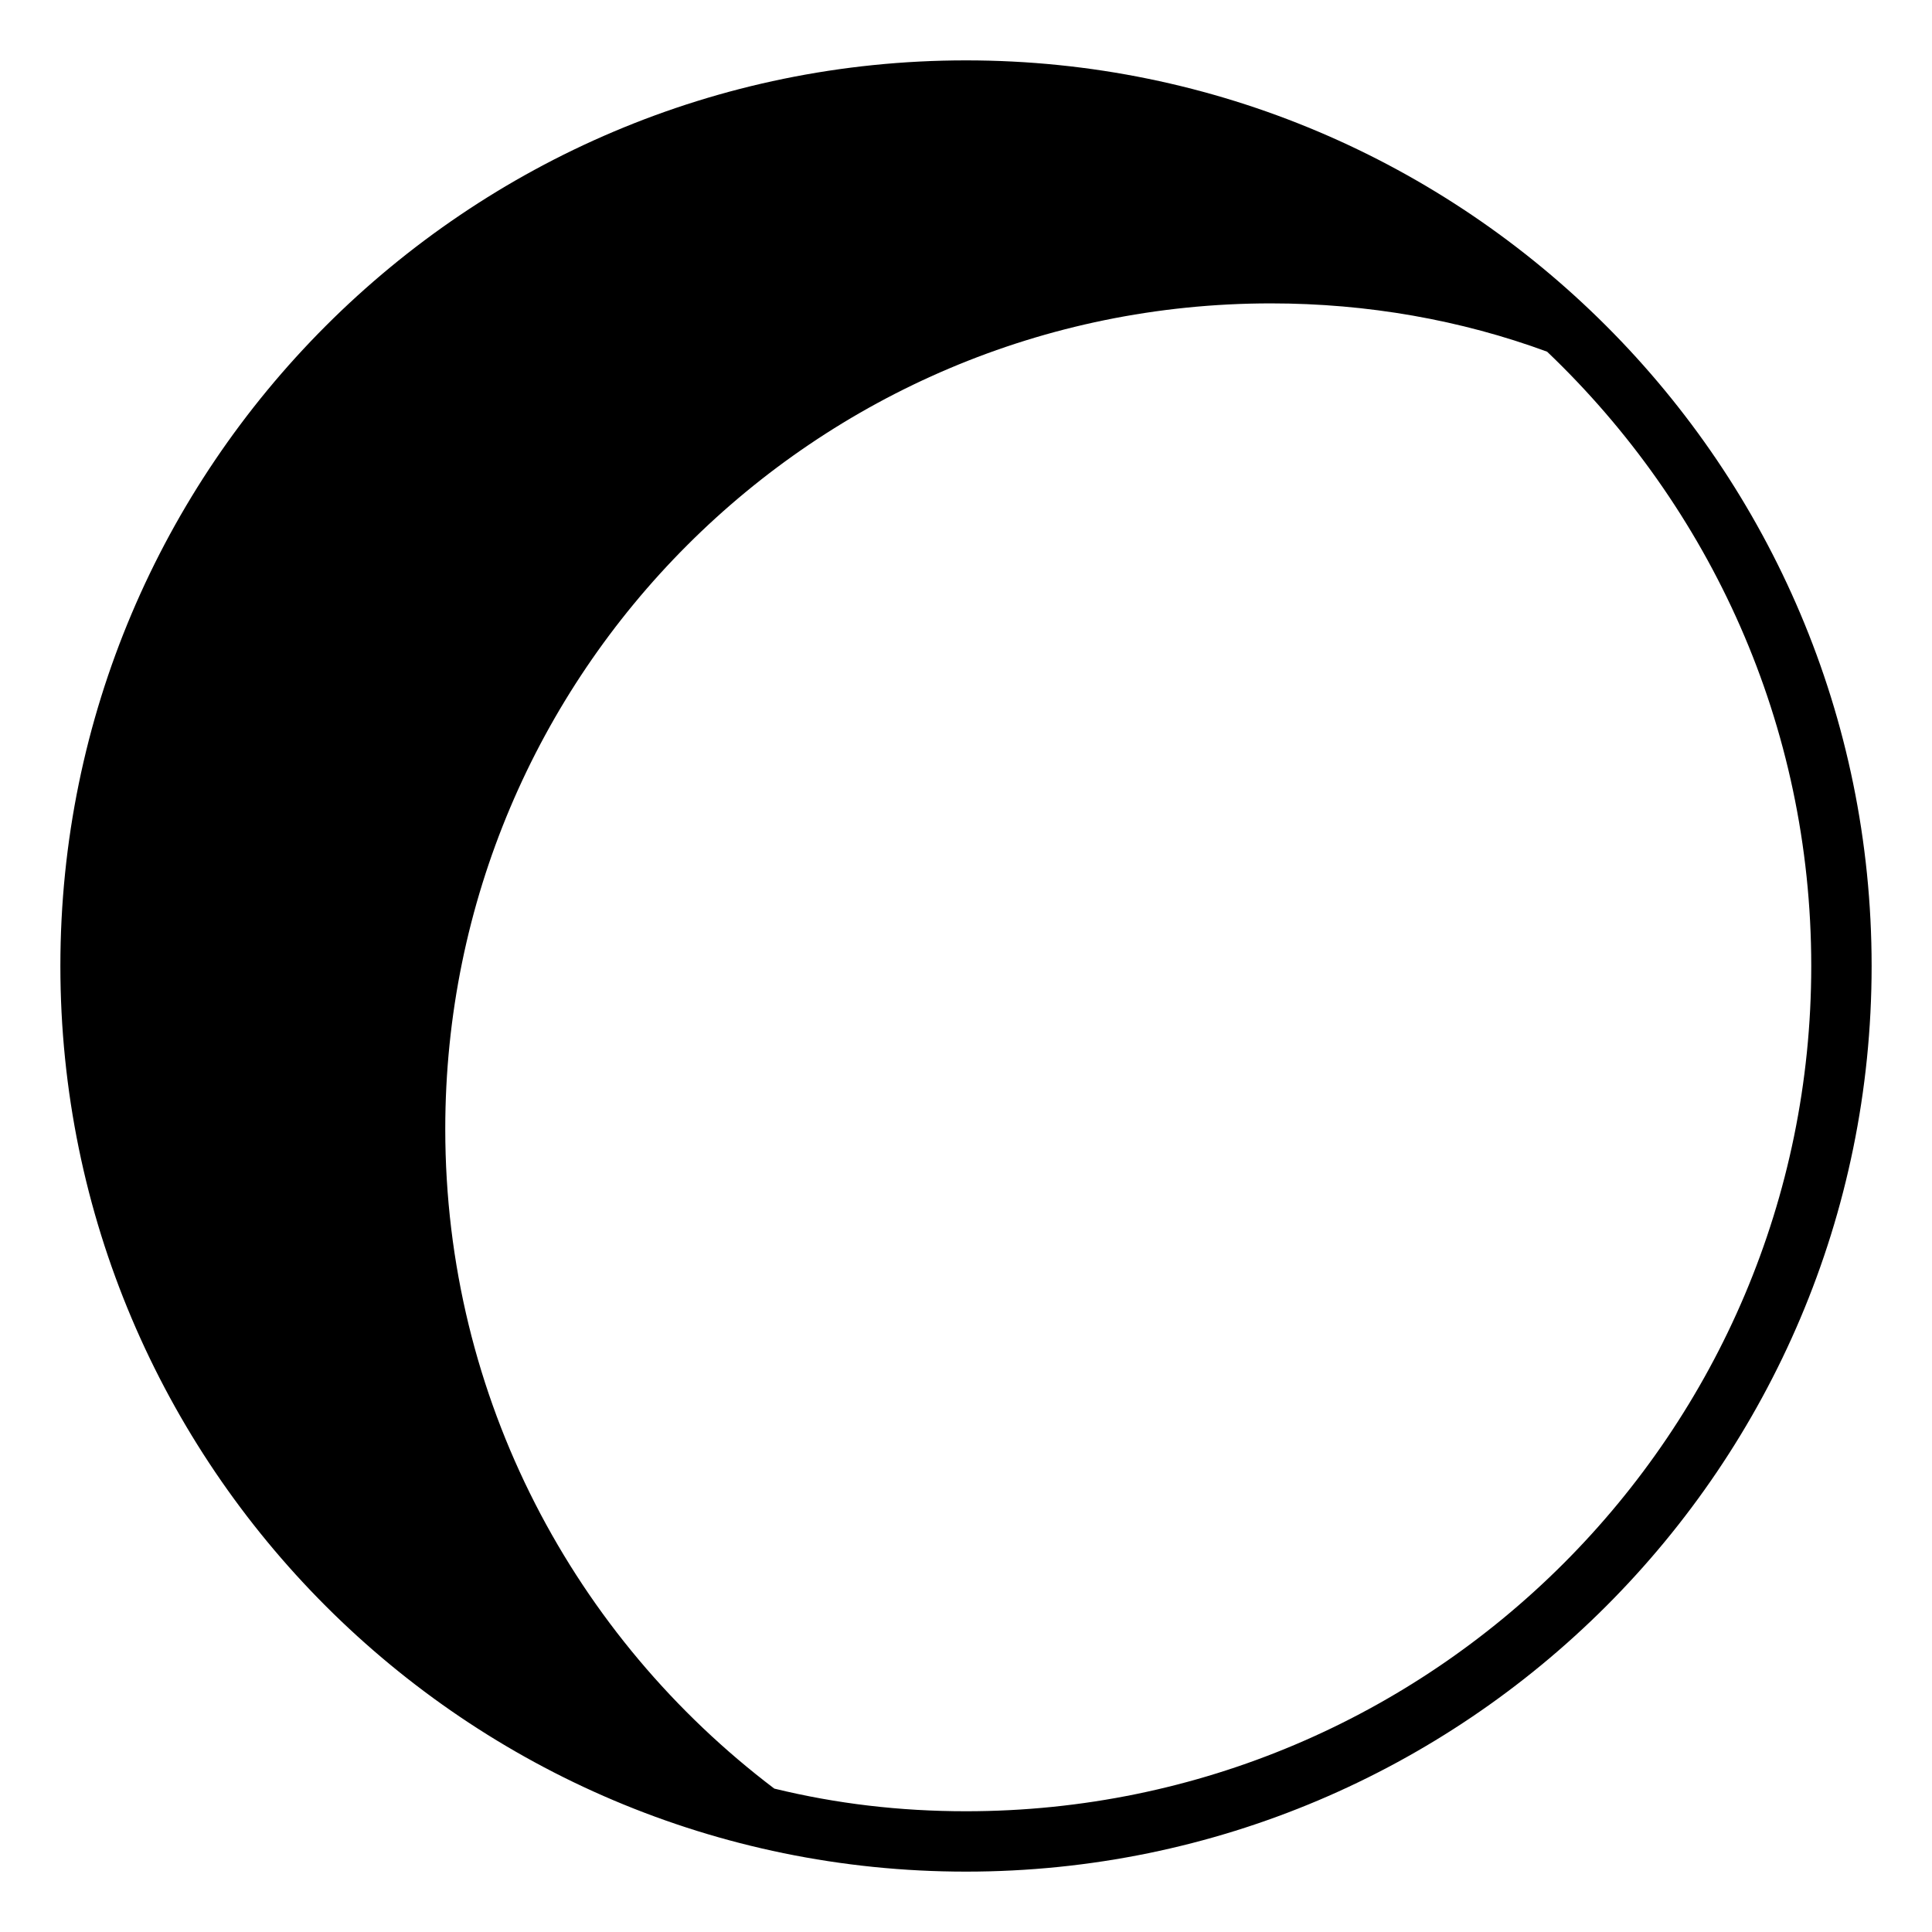
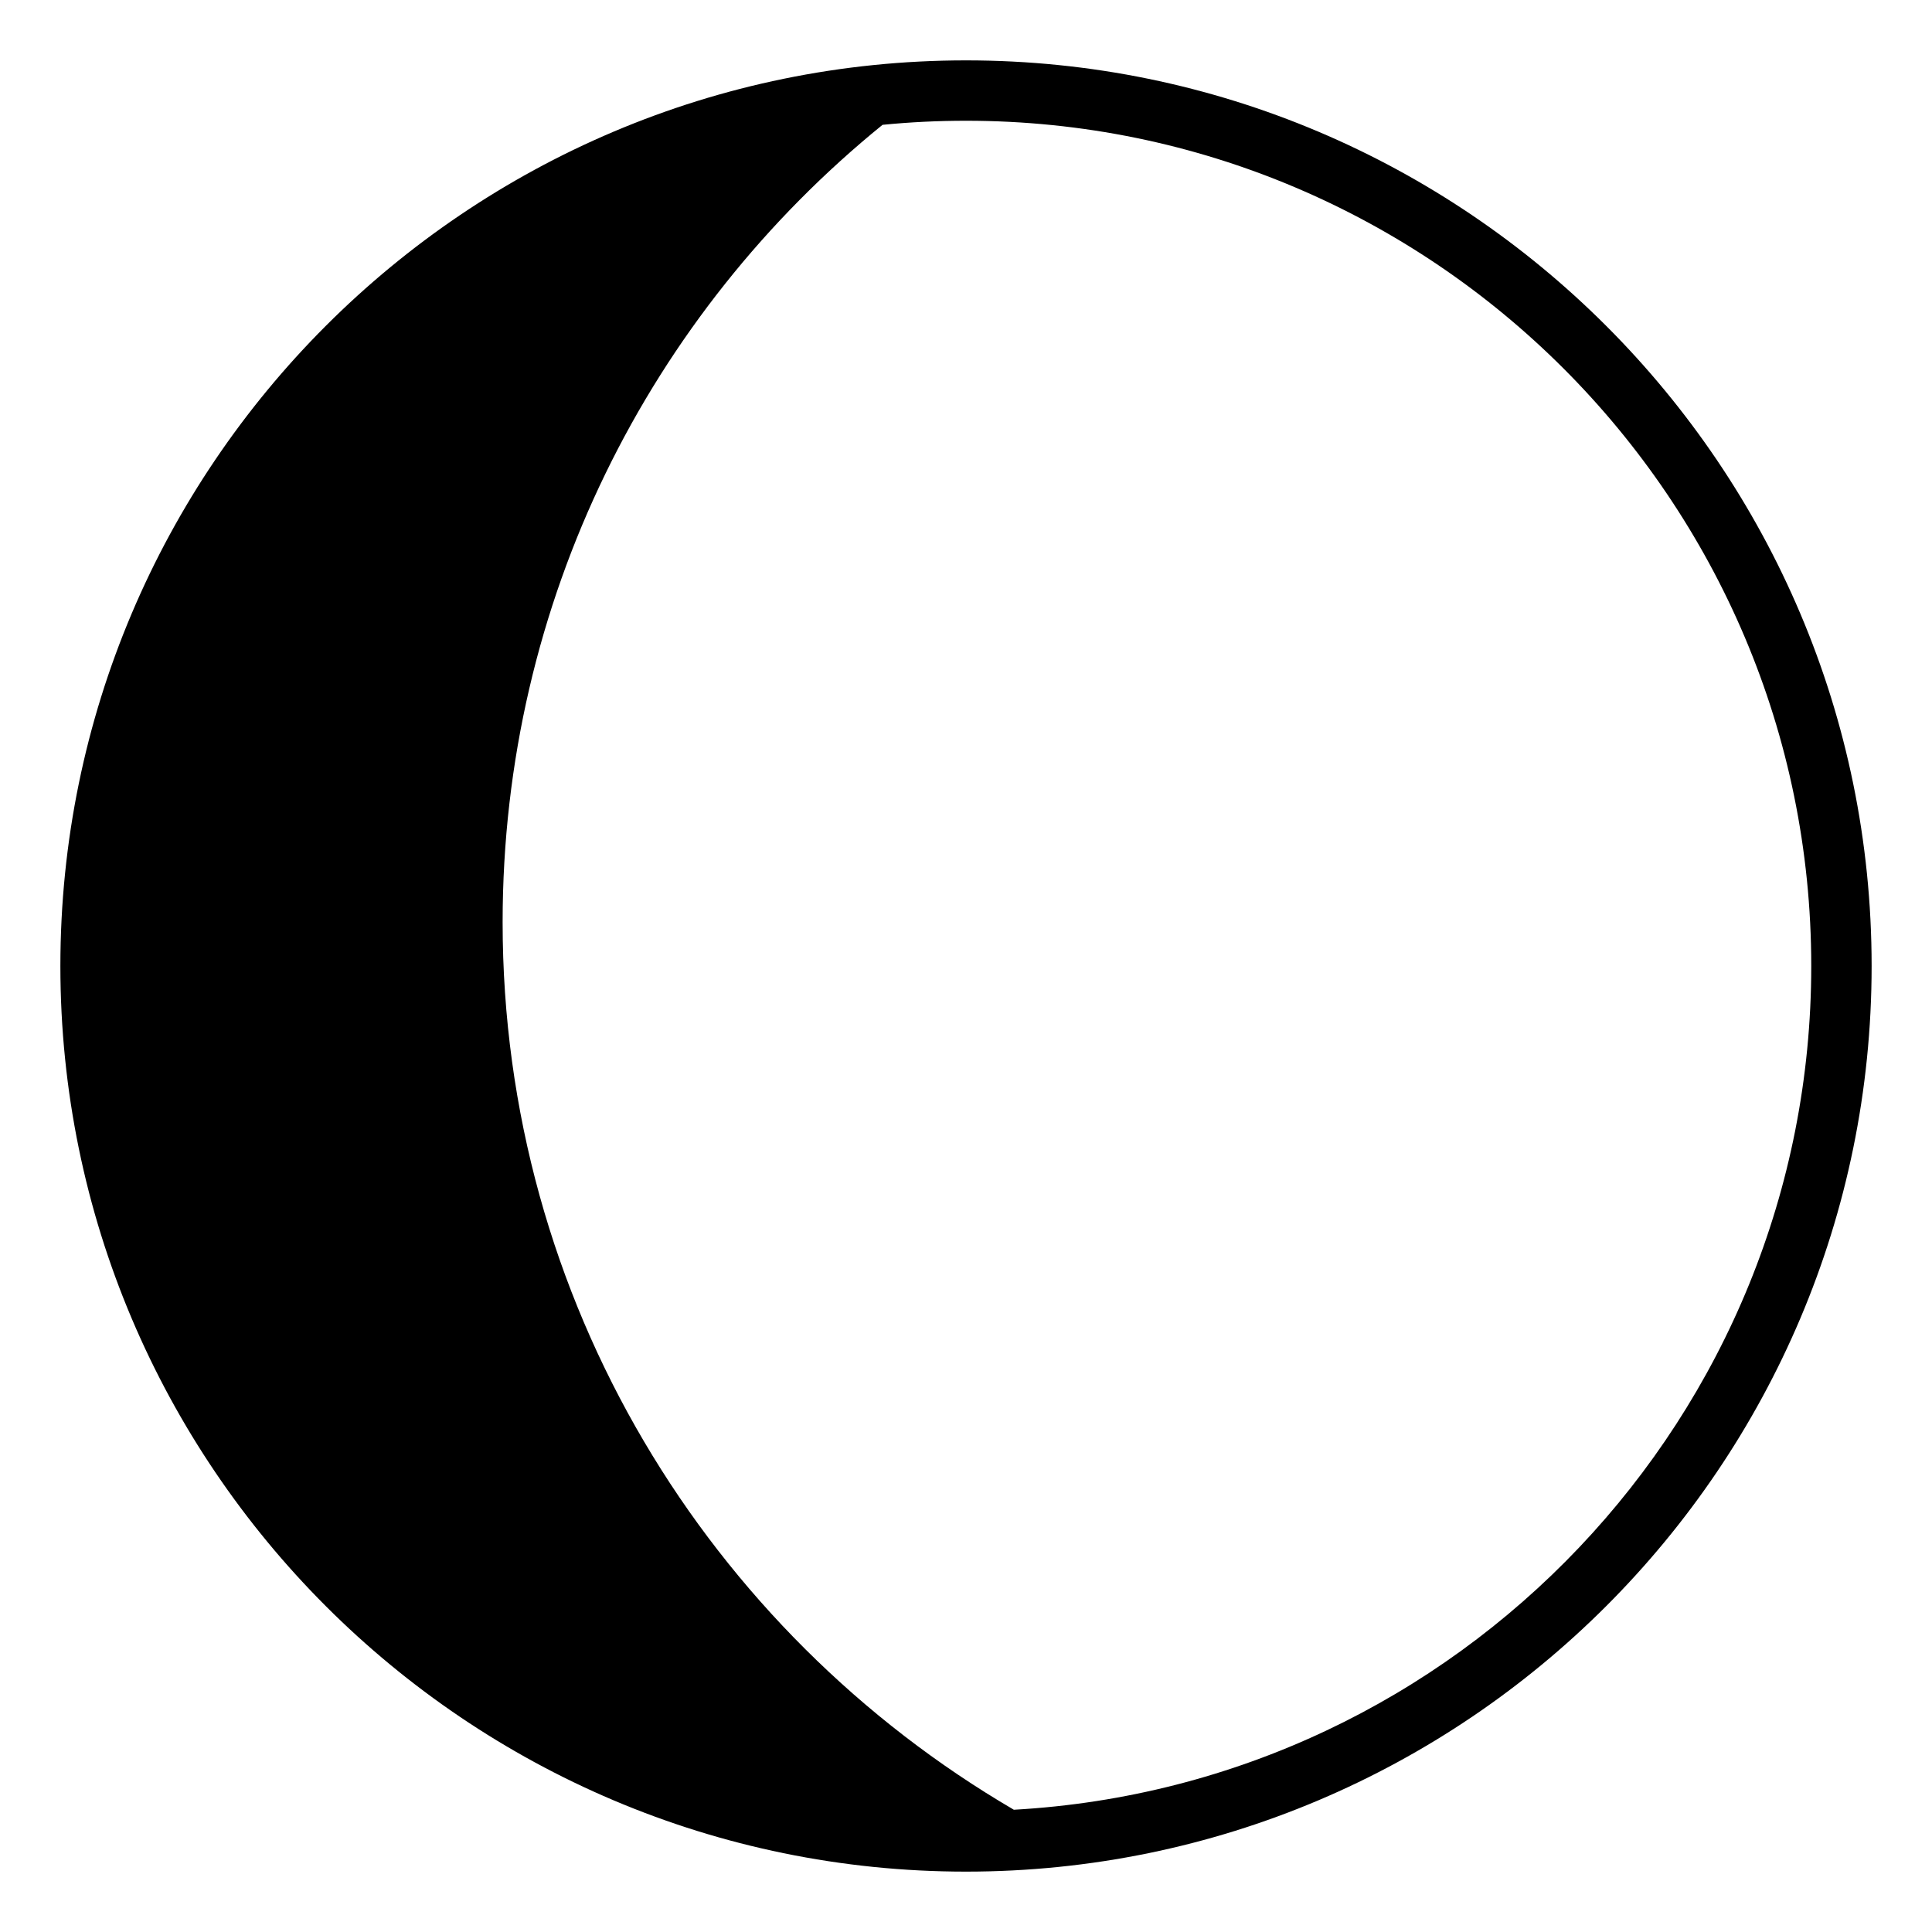
<svg xmlns="http://www.w3.org/2000/svg" viewBox="0 0 128 128">
-   <path d="M64,4C30.9,4,4,30.9,4,64s26.9,60,60,60s60-26.9,60-60S97.1,4,64,4z M64,120c-4.4,0-8.6-0.5-12.7-1.5 c-13.2-10-21.8-25.8-21.8-43.7c0-30.2,24.5-54.7,54.7-54.7c6.4,0,12.6,1.1,18.3,3.2C113.3,33.6,120,48,120,64 C120,94.9,94.9,120,64,120z" />
+   <path d="M64,4C30.9,4,4,30.9,4,64s26.9,60,60,60s60-26.9,60-60S97.1,4,64,4z M58.47,8.27C60.29,8.09,62.13,8,64,8 c30.9,0,56,25.1,56,56c0,29.84-23.4,54.26-52.83,55.9C46.97,108.1,33.3,86.2,33.3,61.1C33.3,39.8,43.07,20.77,58.47,8.27z" />
</svg>
